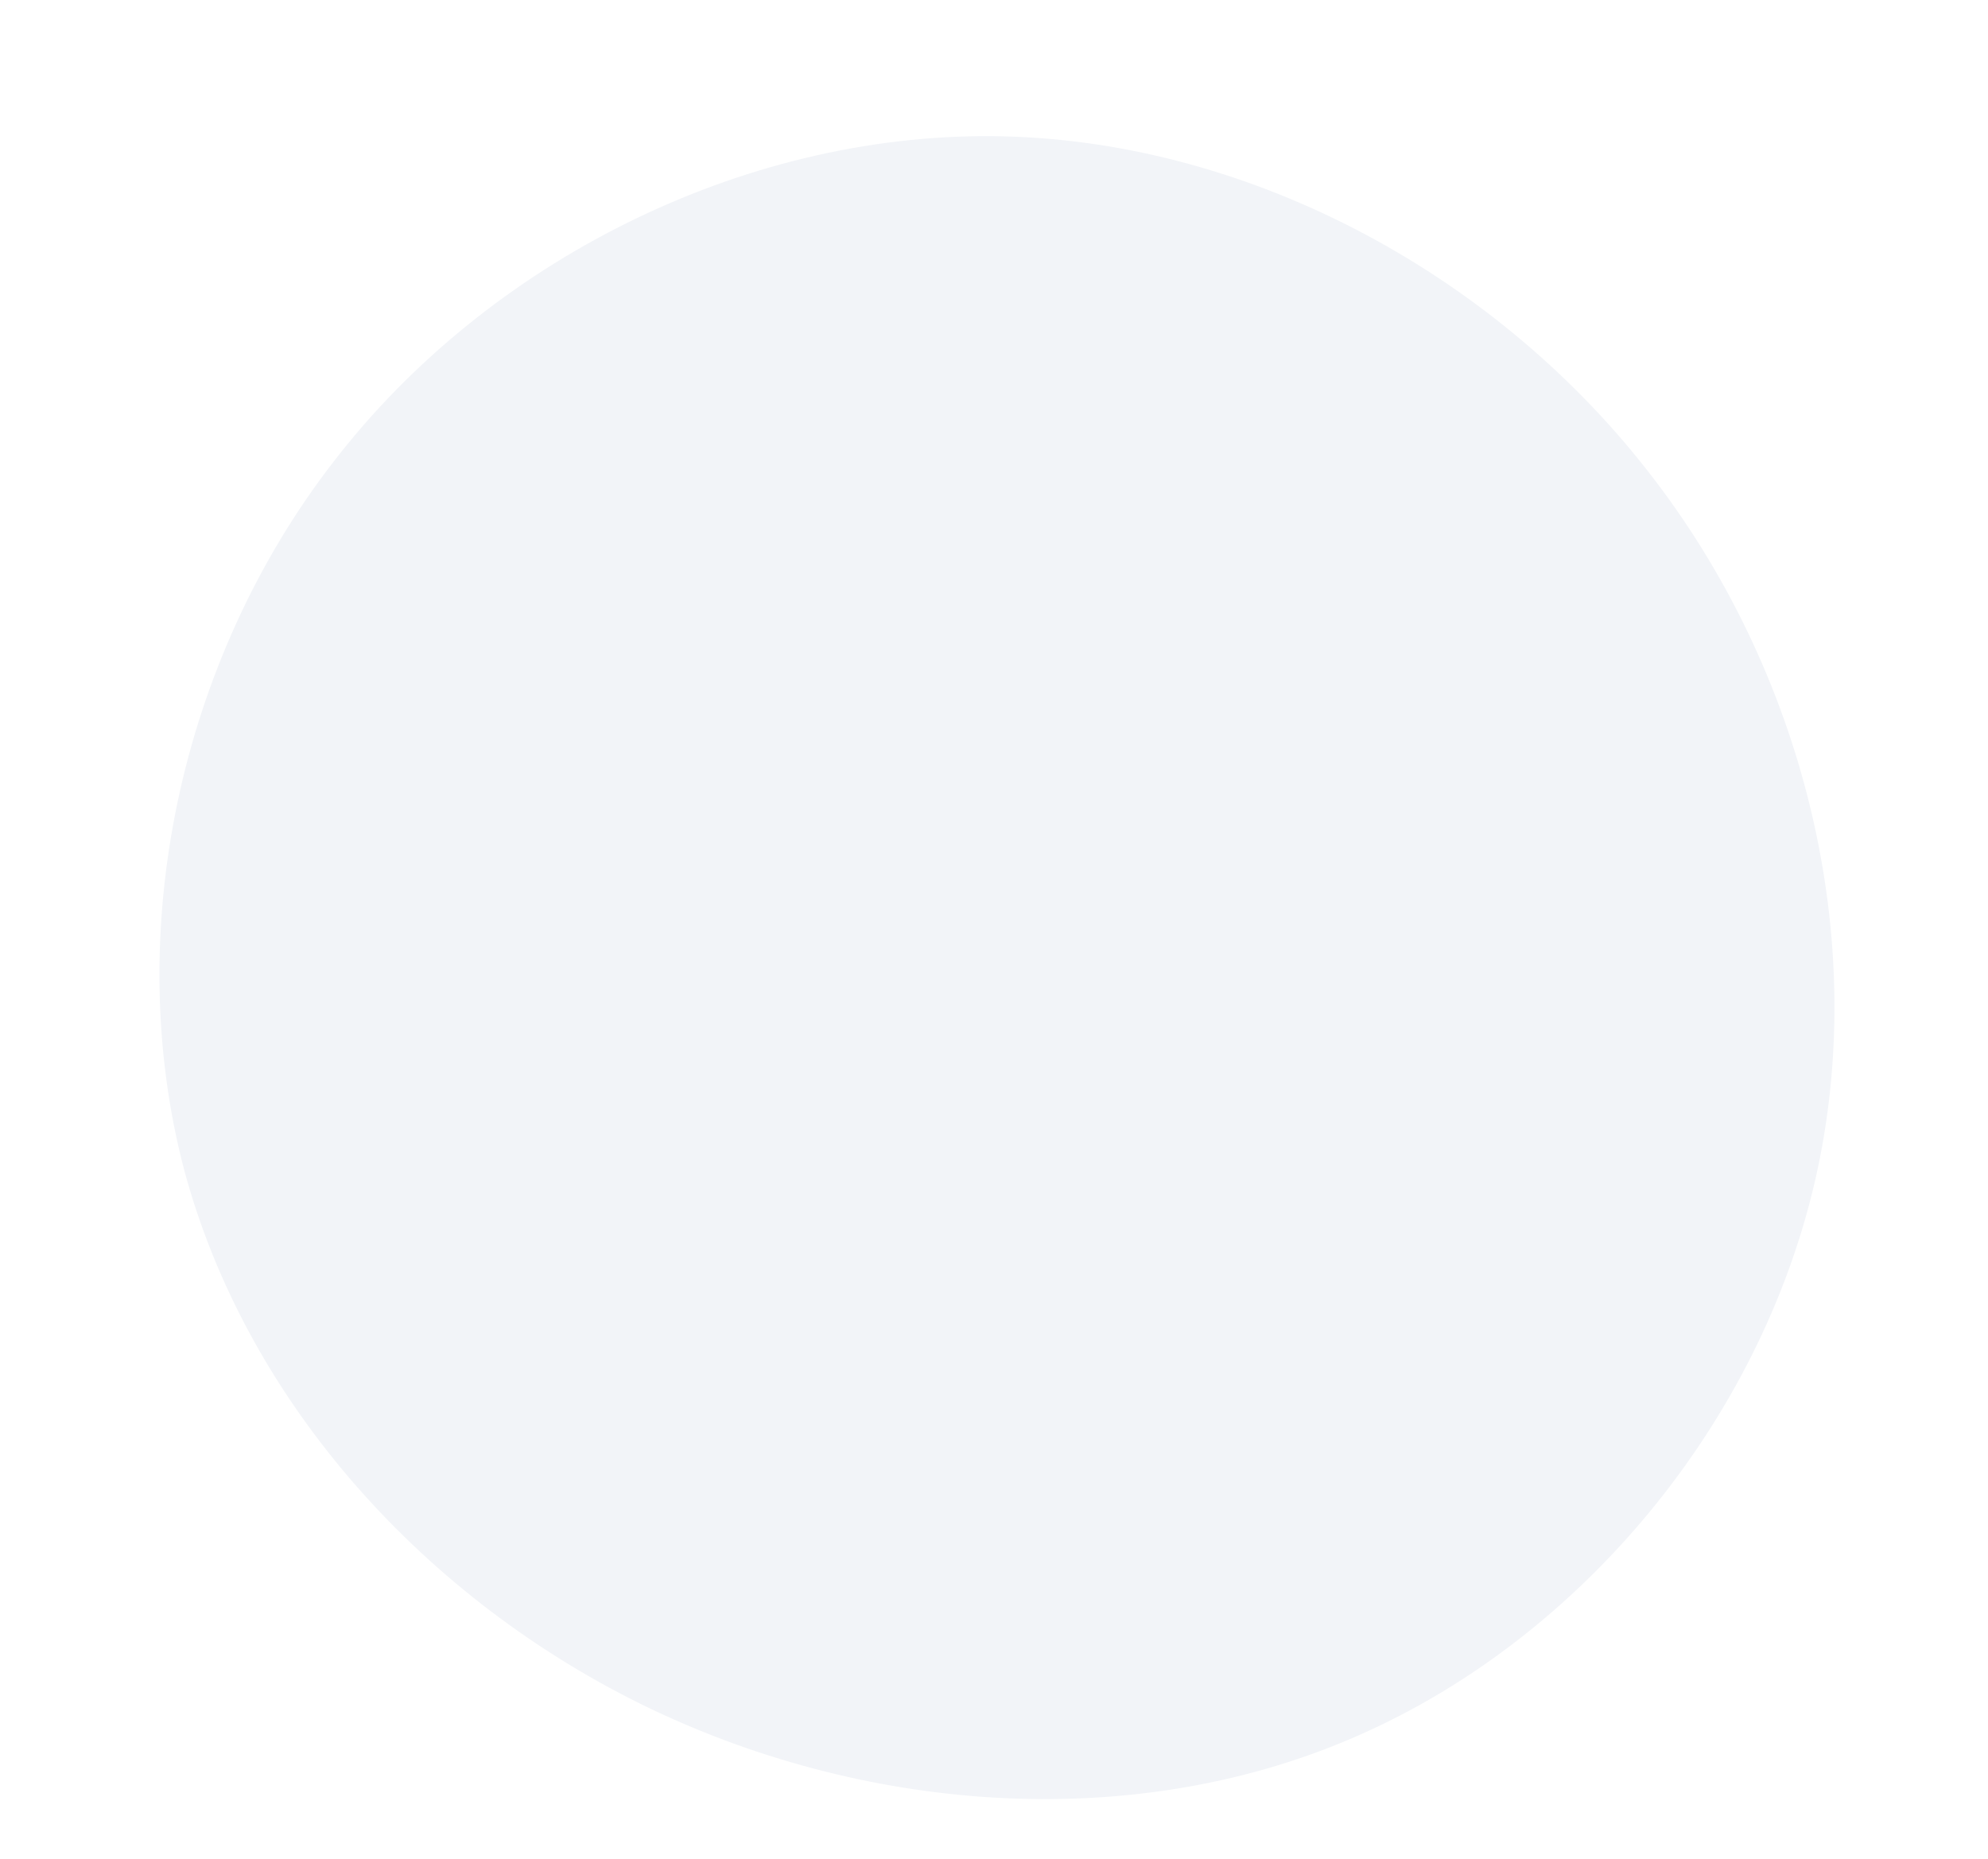
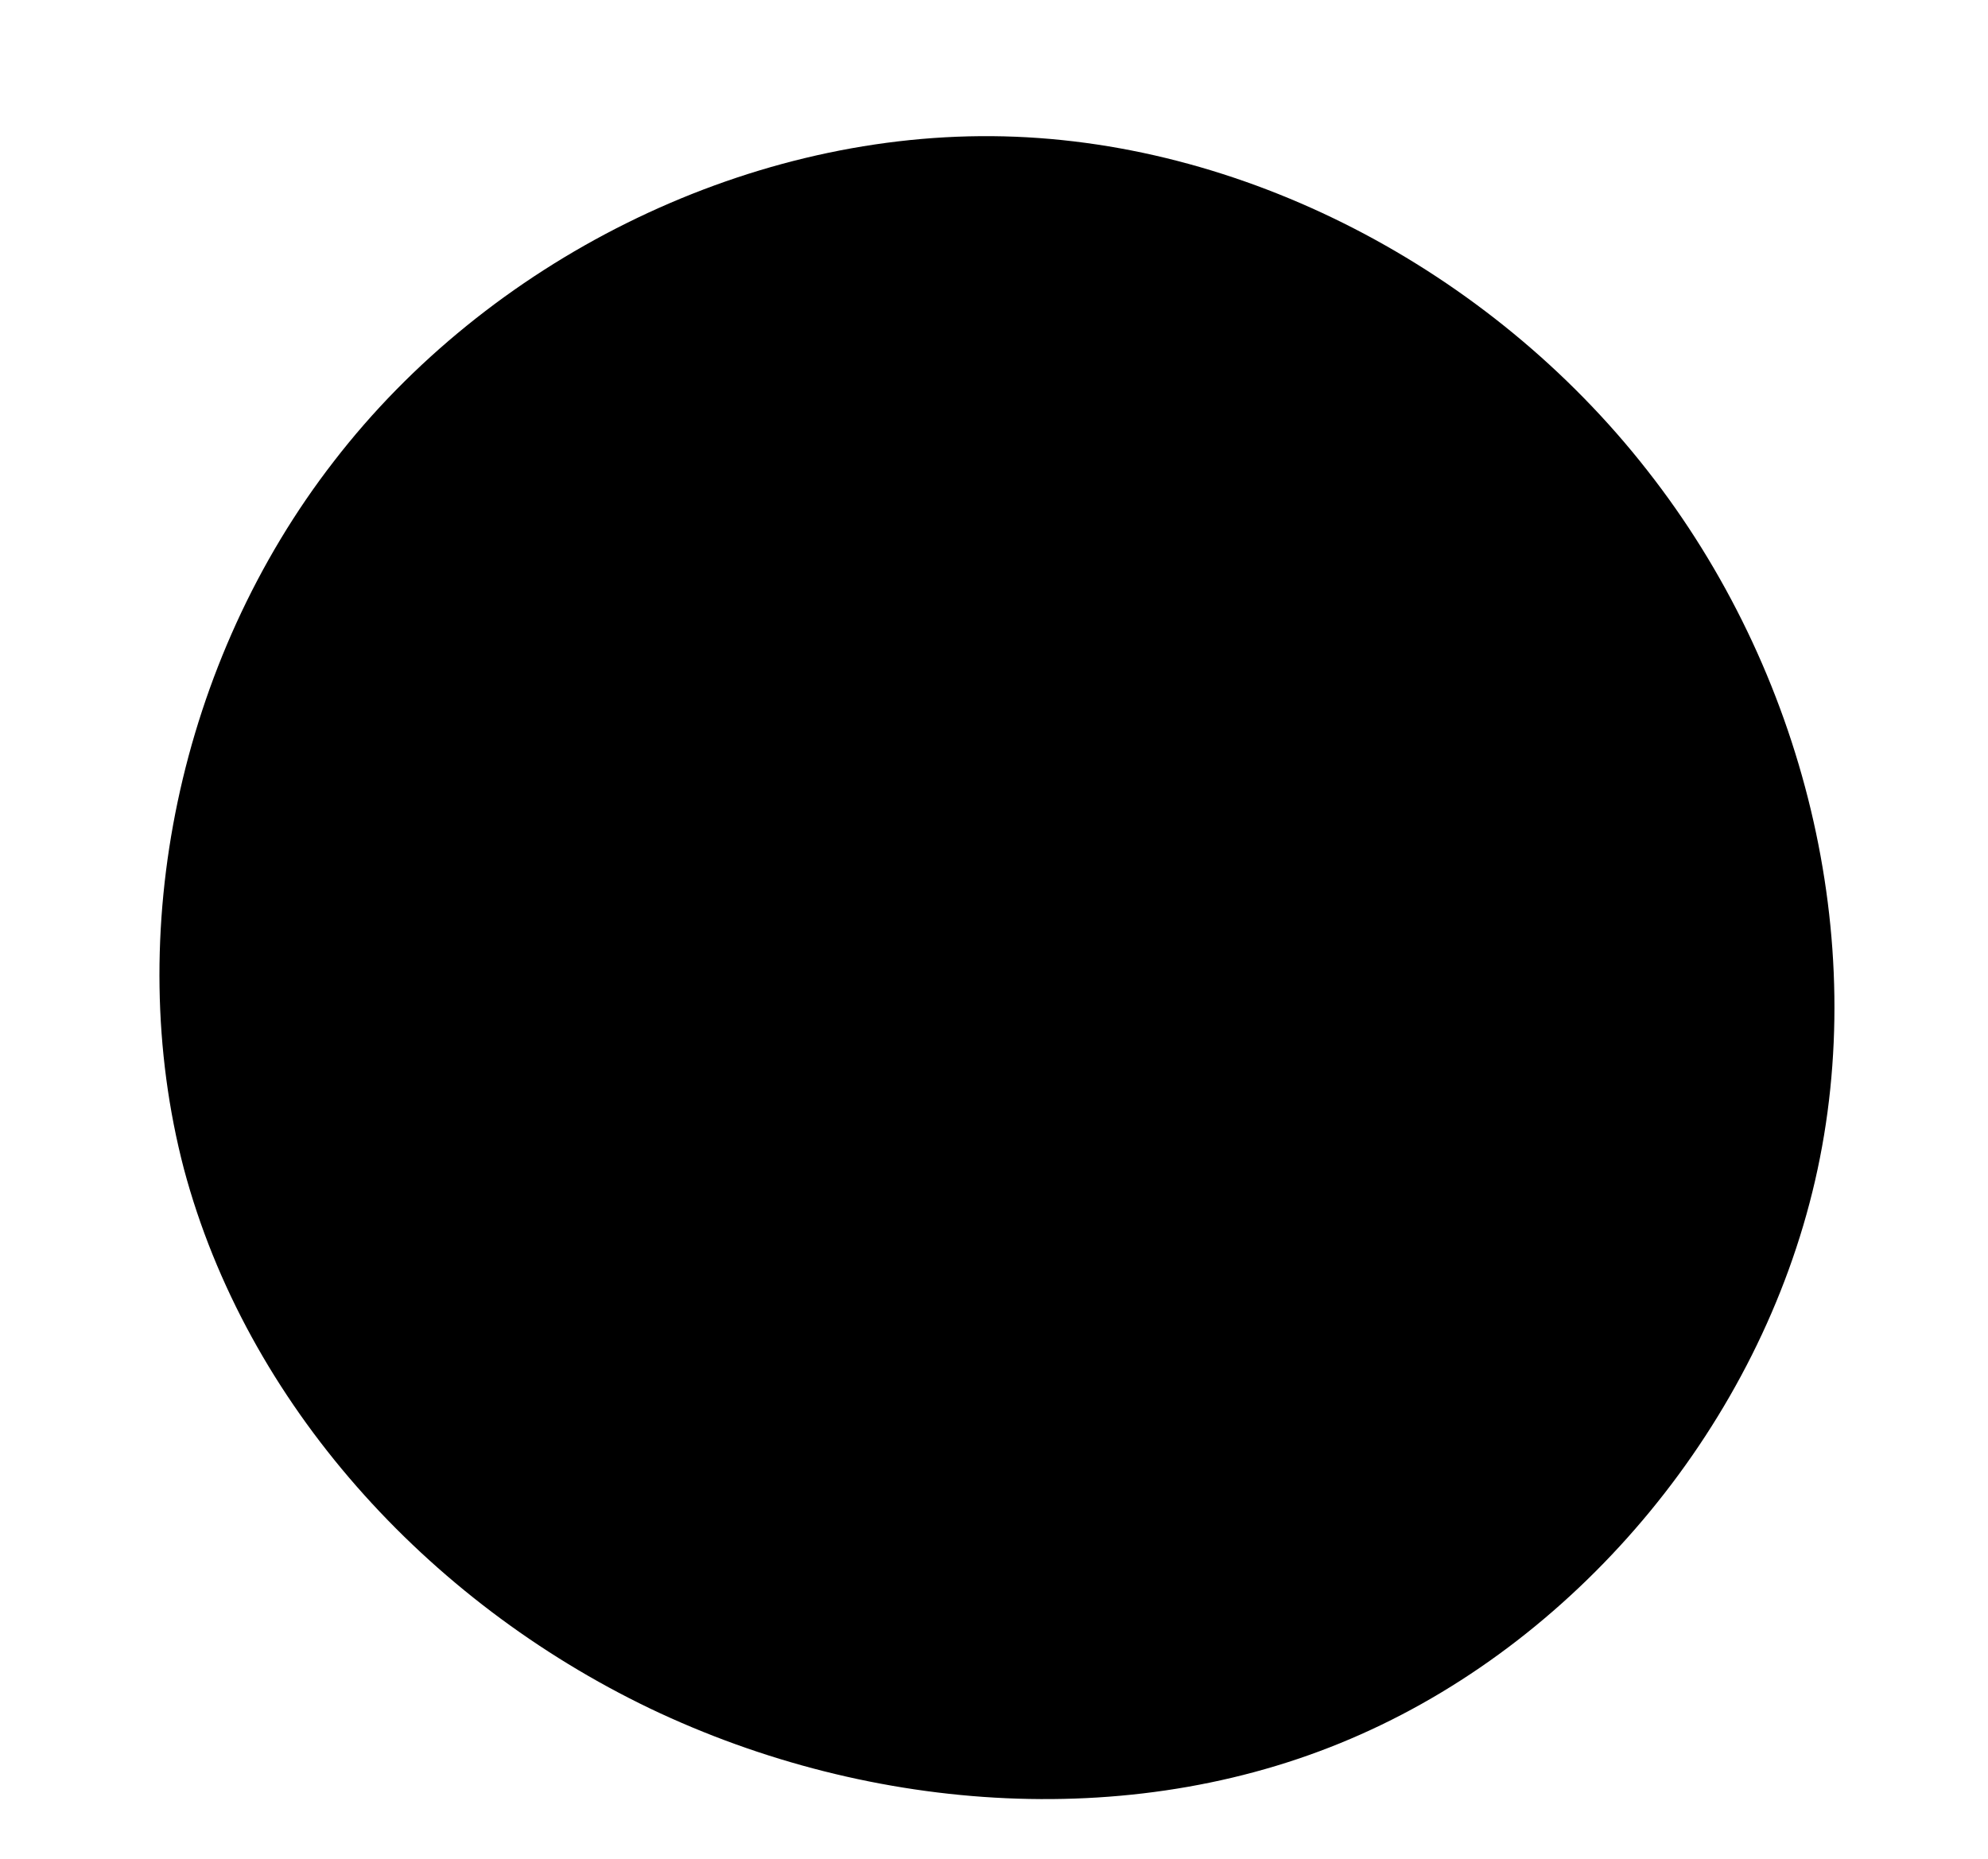
<svg xmlns="http://www.w3.org/2000/svg" viewBox="0 0 200 187">
-   <path fill="#F2F4F8" d="M65.7,-52.7C81.5,-32.6,88.2,-5.5,82.6,18.8C77,43.1,59.2,64.6,36.9,74.5C14.7,84.4,-12.2,82.6,-34.6,71.9C-57.1,61.1,-75.2,41.2,-81.5,17.6C-87.7,-6.1,-82,-33.5,-66.4,-53.6C-50.9,-73.7,-25.4,-86.5,-0.2,-86.3C24.9,-86.1,49.9,-72.9,65.7,-52.7Z" transform="translate(100 100)" />
+   <path d="M65.7,-52.7C81.5,-32.6,88.2,-5.5,82.6,18.8C77,43.1,59.2,64.6,36.9,74.5C14.7,84.4,-12.2,82.6,-34.6,71.9C-57.1,61.1,-75.2,41.2,-81.5,17.6C-87.7,-6.1,-82,-33.5,-66.4,-53.6C-50.9,-73.7,-25.4,-86.5,-0.2,-86.3C24.9,-86.1,49.9,-72.9,65.7,-52.7Z" transform="translate(100 100)" />
</svg>
